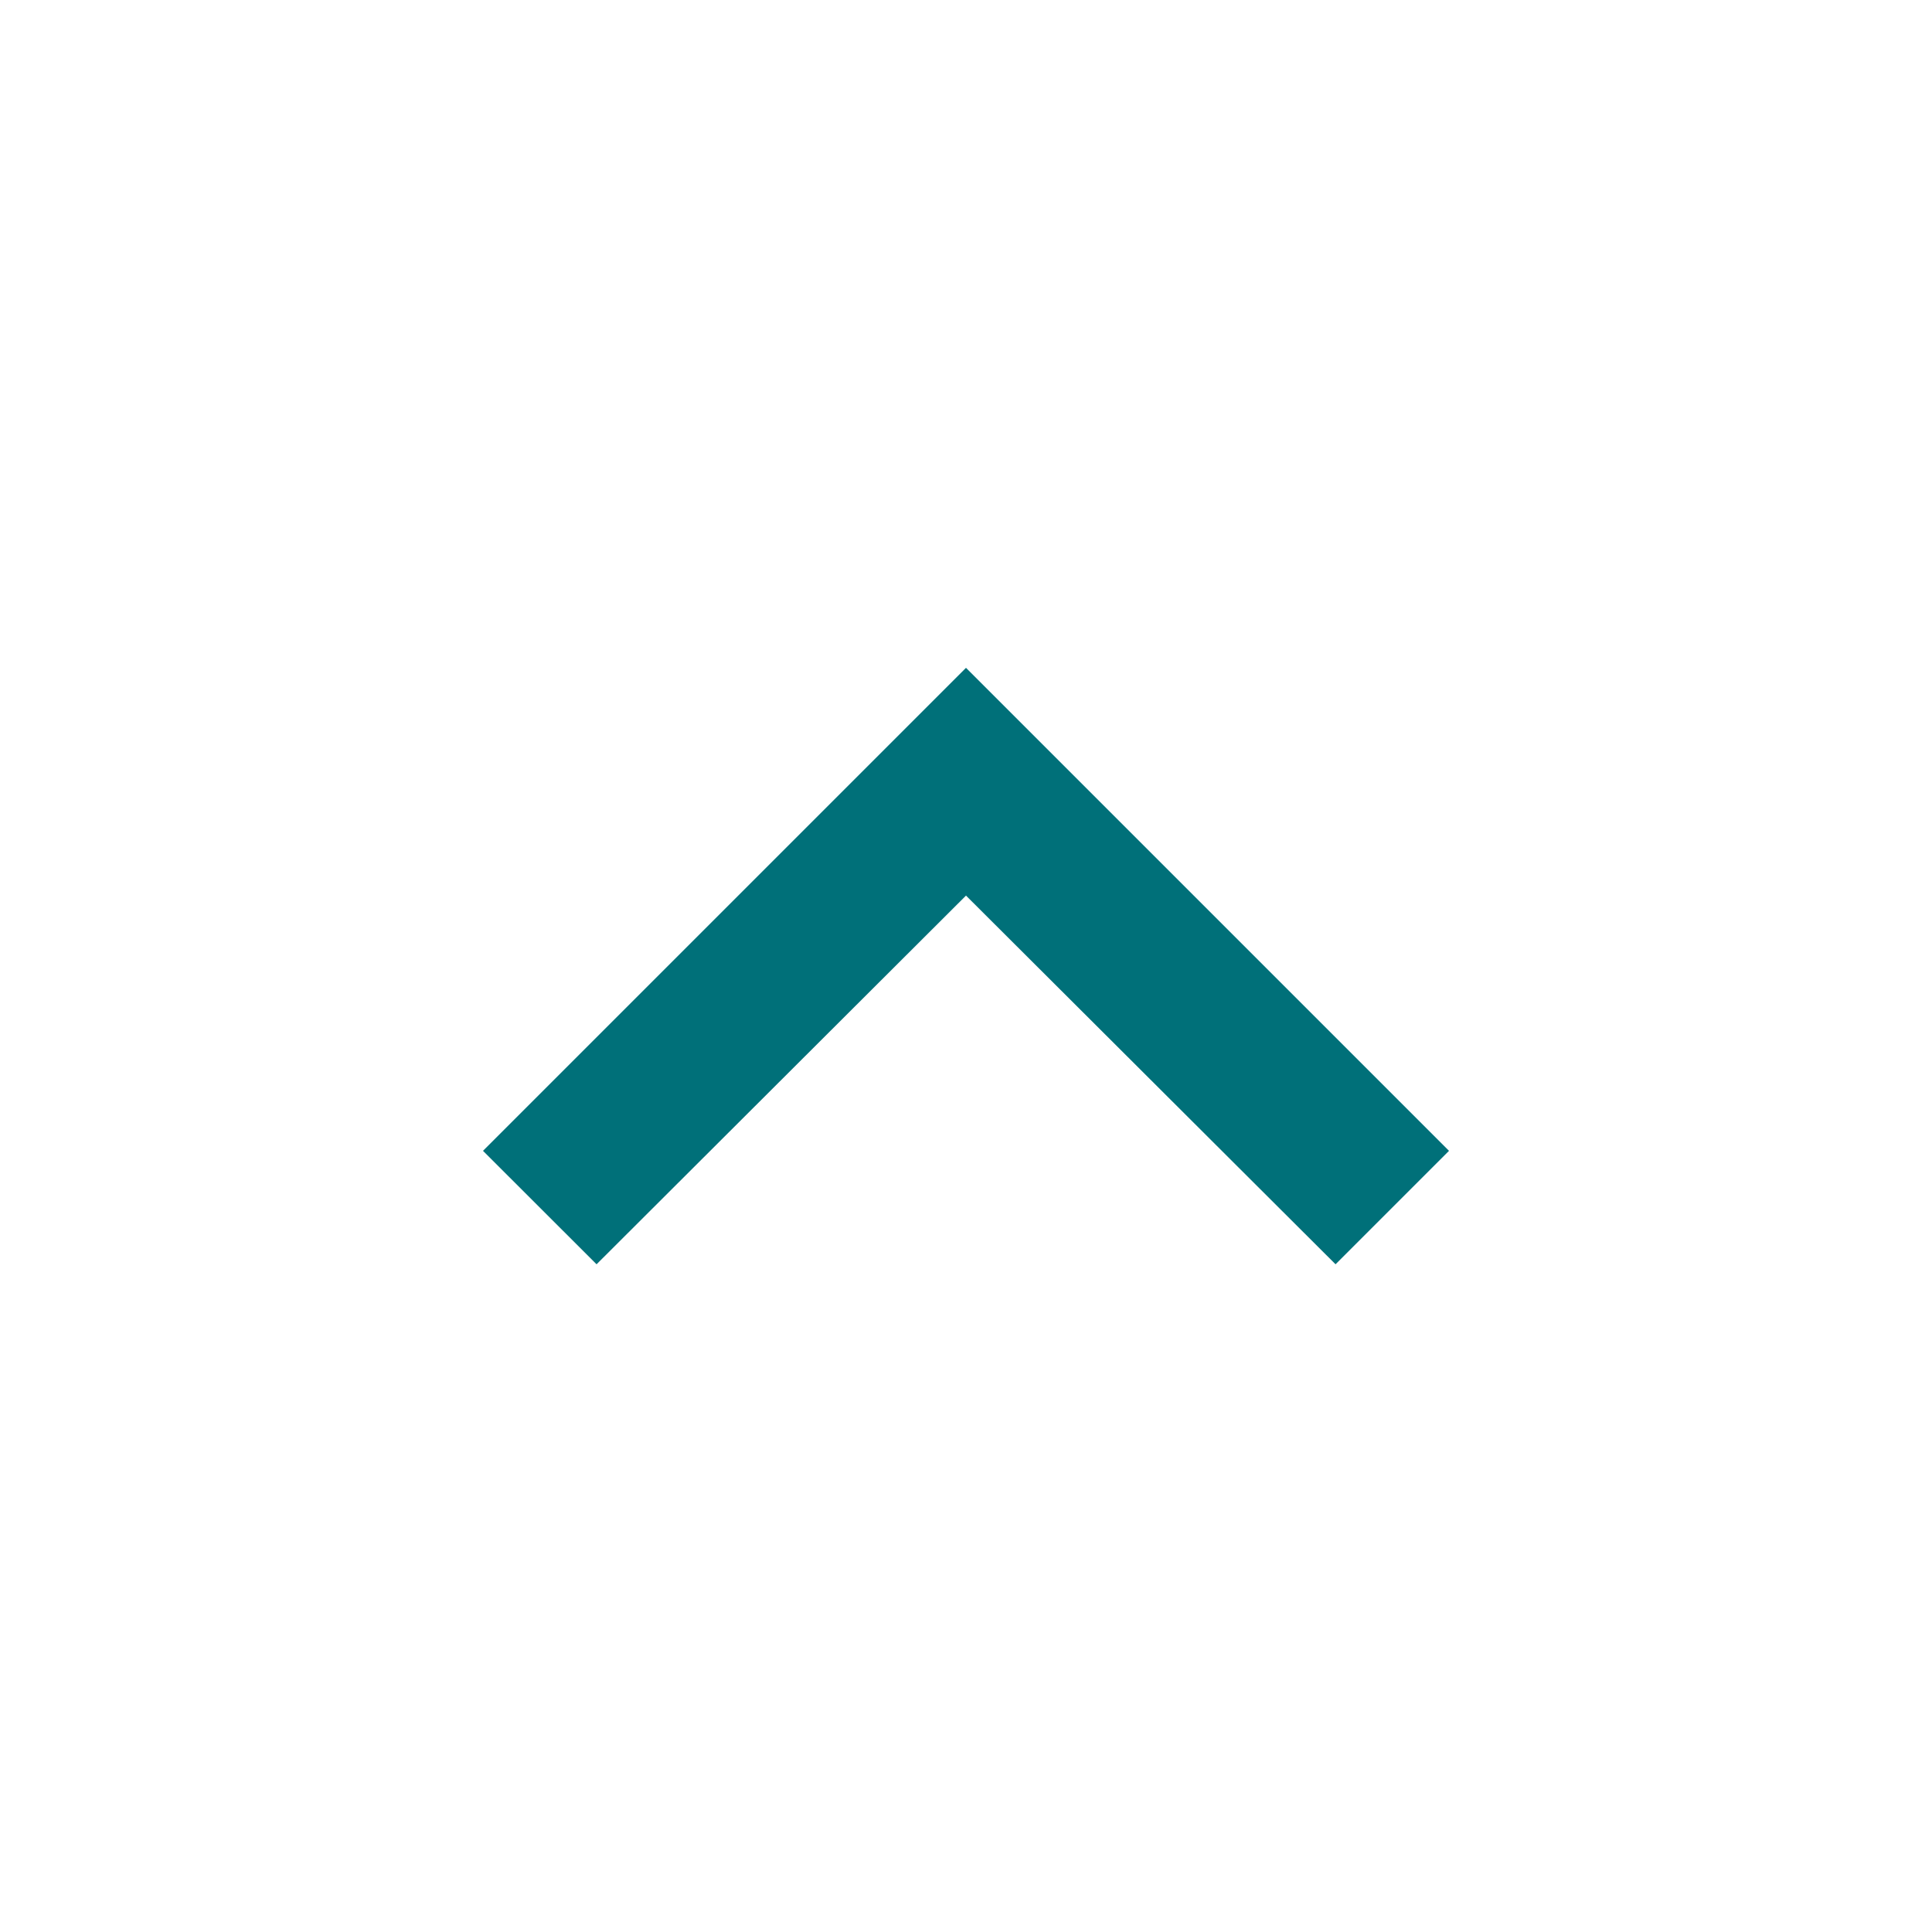
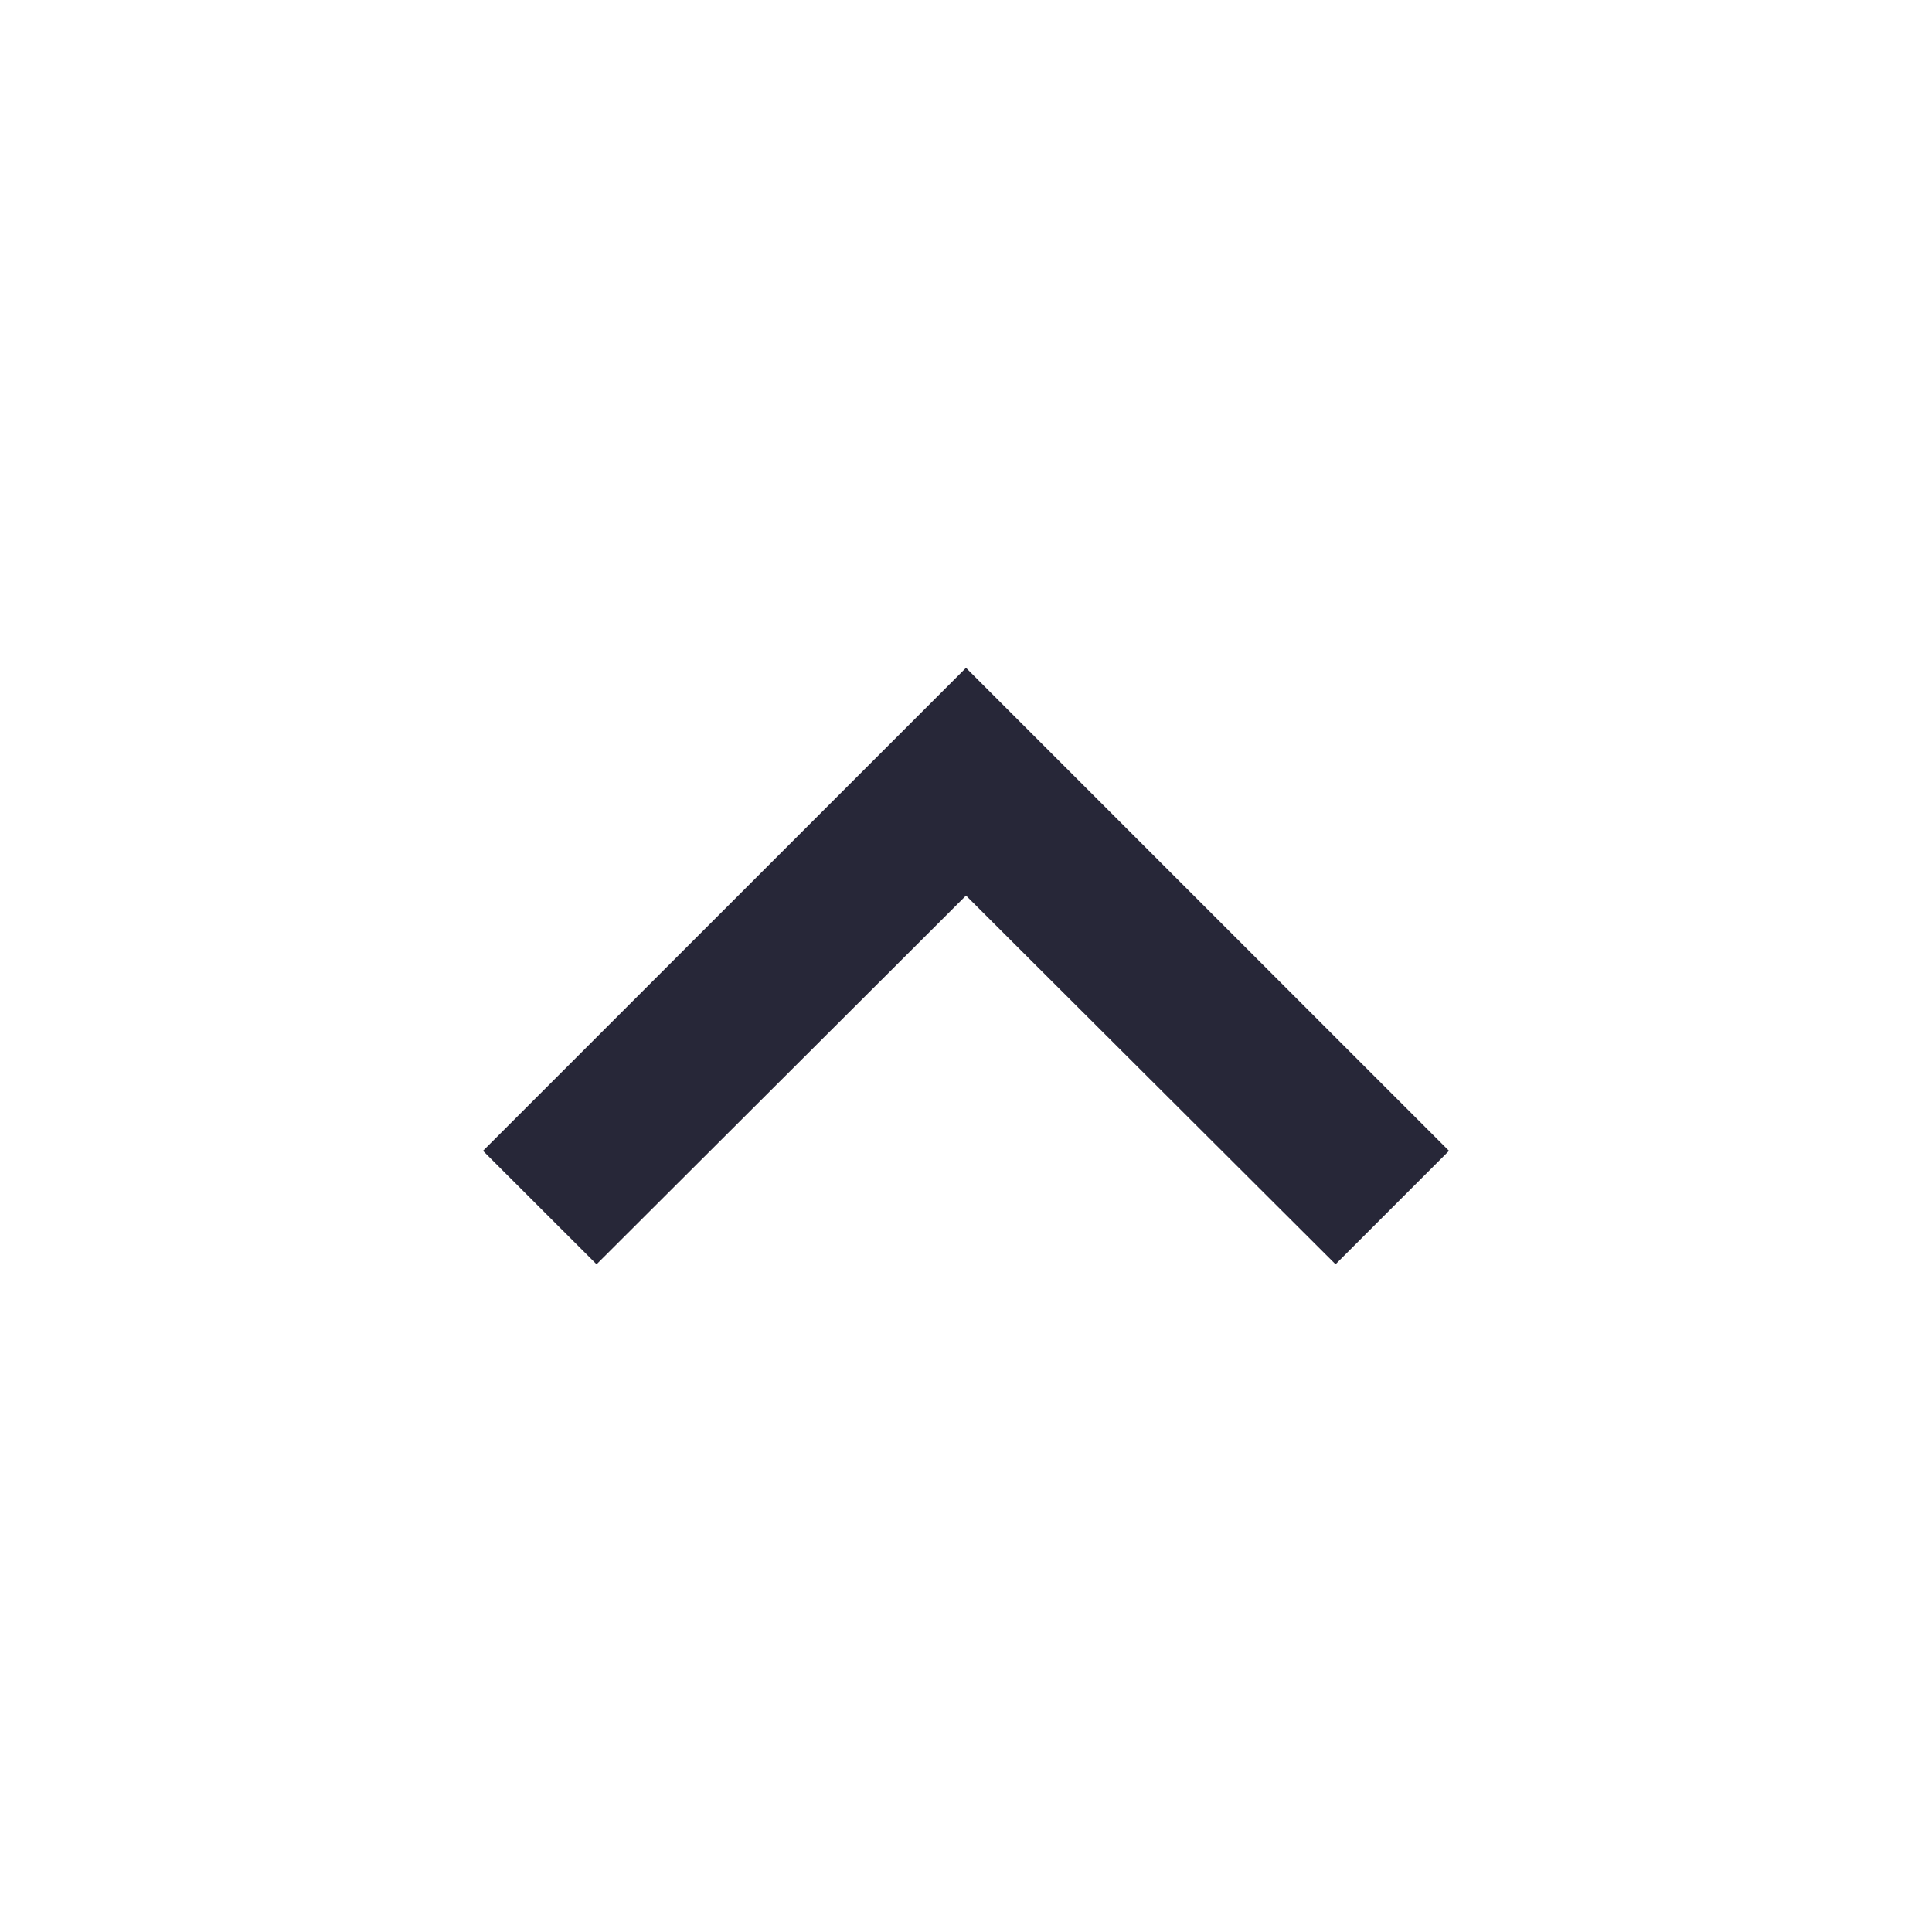
<svg xmlns="http://www.w3.org/2000/svg" width="18" height="18" viewBox="0 0 18 18" fill="none">
-   <path d="M5.558 11.779L9 8.344L12.443 11.779L13.5 10.722L9 6.222L4.5 10.722L5.558 11.779Z" fill="#007079" />
+   <path d="M5.558 11.779L9 8.344L12.443 11.779L13.5 10.722L9 6.222L4.5 10.722L5.558 11.779Z" fill="#272738" />
</svg>
